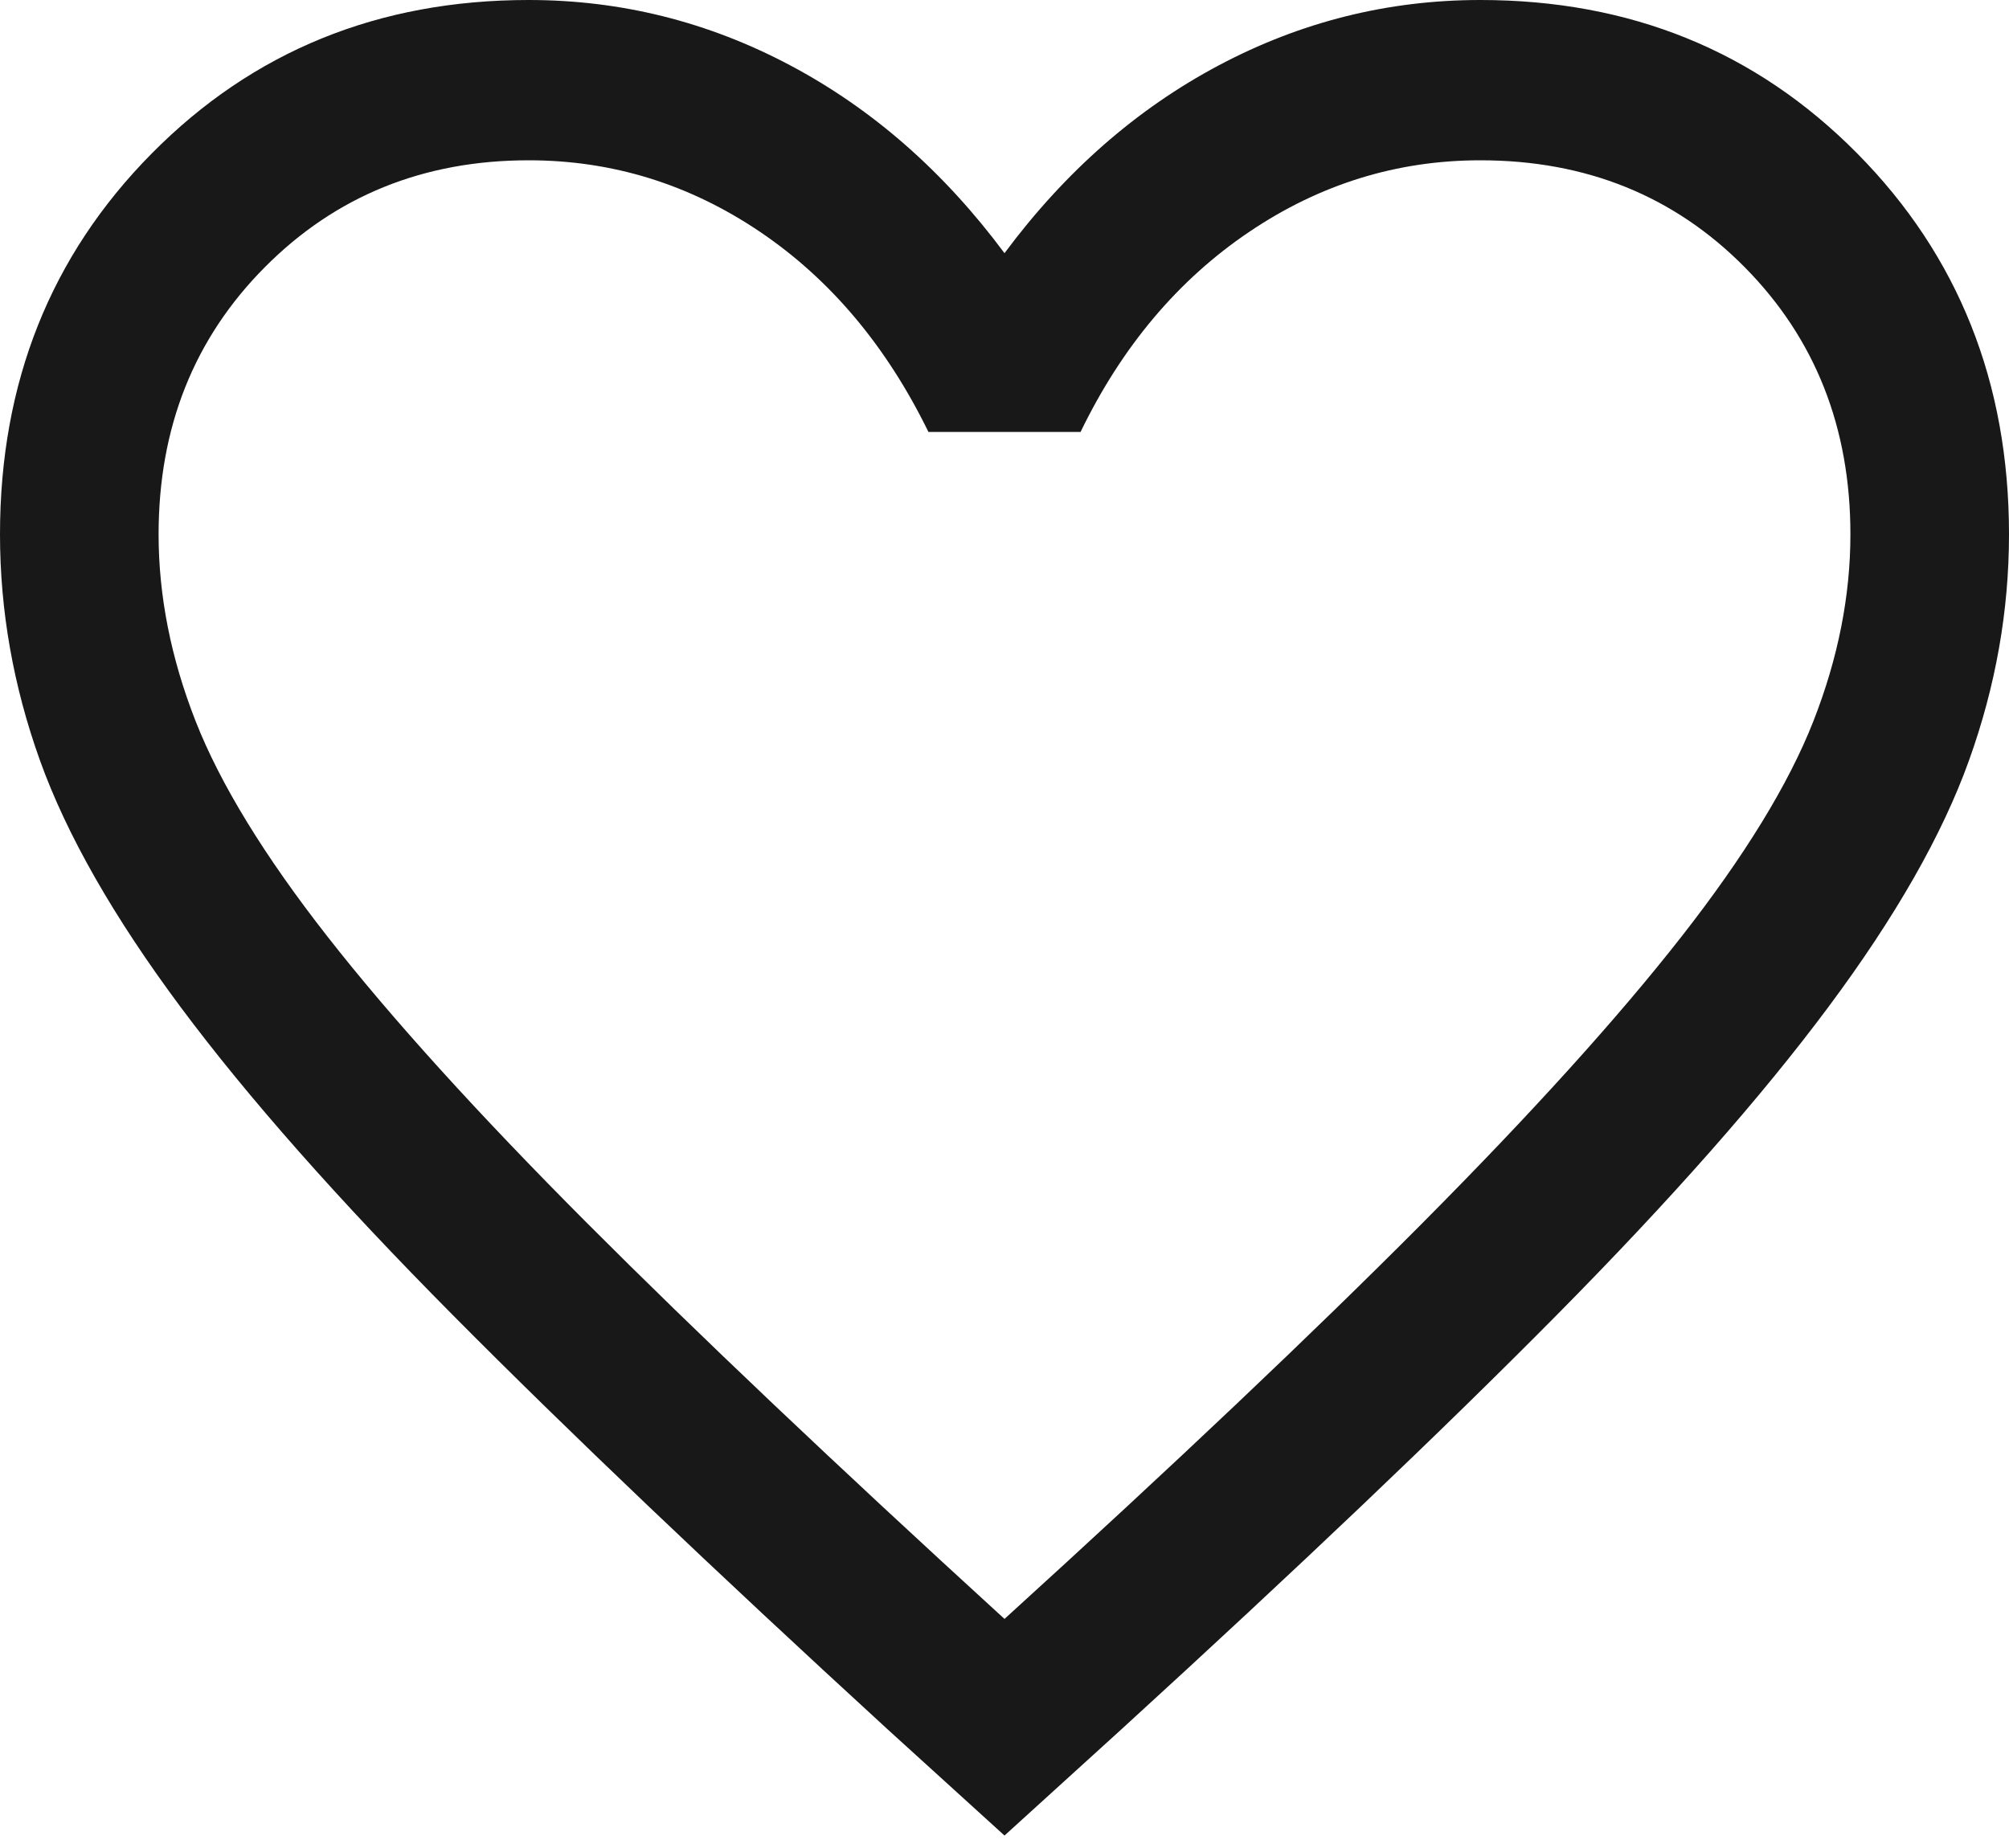
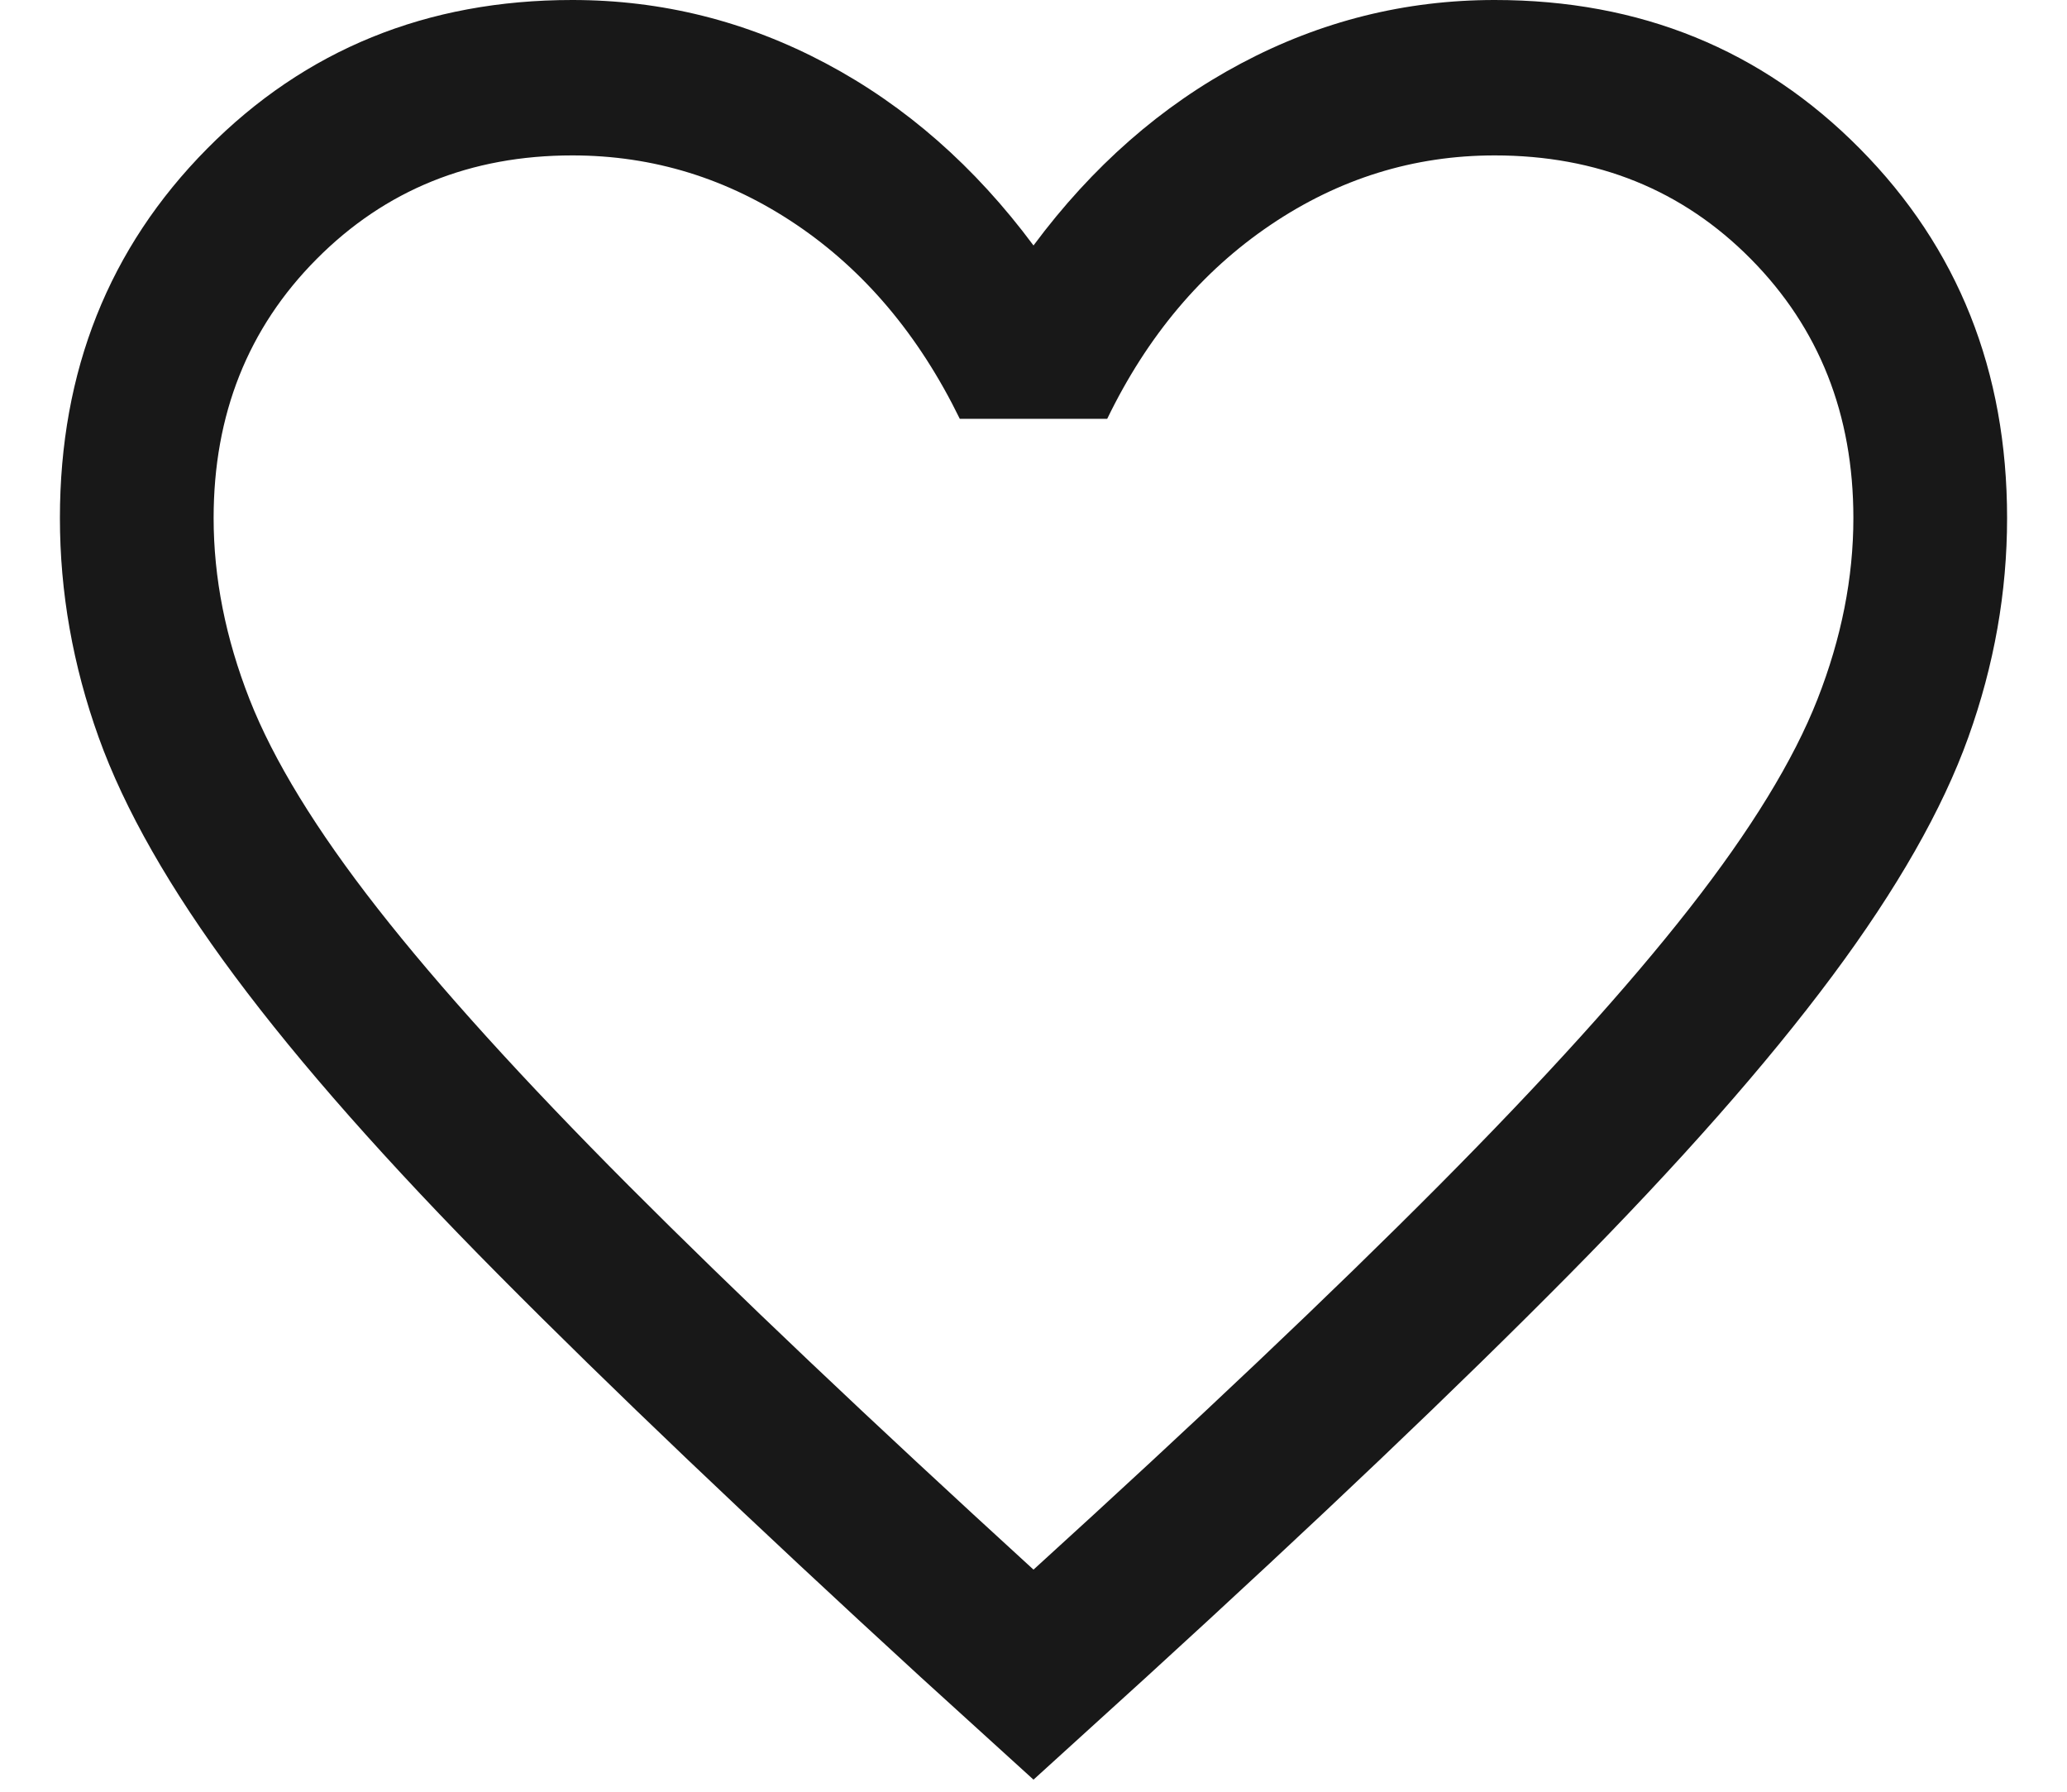
- <svg xmlns="http://www.w3.org/2000/svg" width="50" height="46" viewBox="0 0 50 46" fill="#181818">
+ <svg xmlns="http://www.w3.org/2000/svg" width="30" height="26" viewBox="0 0 50 46" fill="#181818">
  <path d="M25 45.69L22.095 43.05C17.733 39.05 14.125 35.613 11.273 32.738C8.42 29.863 6.16 27.305 4.491 25.062C2.823 22.82 1.657 20.775 0.994 18.927C0.331 17.078 0 15.203 0 13.3C0 9.525 1.259 6.364 3.778 3.819C6.296 1.273 9.423 0 13.158 0C15.456 0 17.627 0.543 19.671 1.629C21.716 2.715 23.492 4.273 25 6.302C26.508 4.273 28.284 2.715 30.329 1.629C32.373 0.543 34.544 0 36.842 0C40.577 0 43.704 1.273 46.222 3.819C48.741 6.364 50 9.525 50 13.3C50 15.203 49.669 17.078 49.005 18.927C48.343 20.775 47.177 22.82 45.508 25.062C43.84 27.305 41.584 29.863 38.74 32.738C35.896 35.613 32.284 39.05 27.905 43.05L25 45.69ZM25 40.298C29.21 36.469 32.675 33.186 35.395 30.451C38.114 27.716 40.263 25.34 41.842 23.323C43.421 21.306 44.518 19.515 45.132 17.95C45.746 16.384 46.053 14.834 46.053 13.3C46.053 10.64 45.175 8.423 43.421 6.65C41.667 4.877 39.474 3.99 36.842 3.99C34.764 3.99 32.843 4.586 31.081 5.778C29.318 6.97 27.922 8.628 26.893 10.752H23.107C22.061 8.611 20.661 6.948 18.907 5.765C17.152 4.582 15.236 3.99 13.158 3.99C10.543 3.99 8.354 4.877 6.592 6.65C4.829 8.423 3.947 10.64 3.947 13.3C3.947 14.834 4.254 16.384 4.868 17.95C5.482 19.515 6.579 21.306 8.158 23.323C9.737 25.34 11.886 27.712 14.605 30.439C17.325 33.165 20.79 36.452 25 40.298Z" />
</svg>
